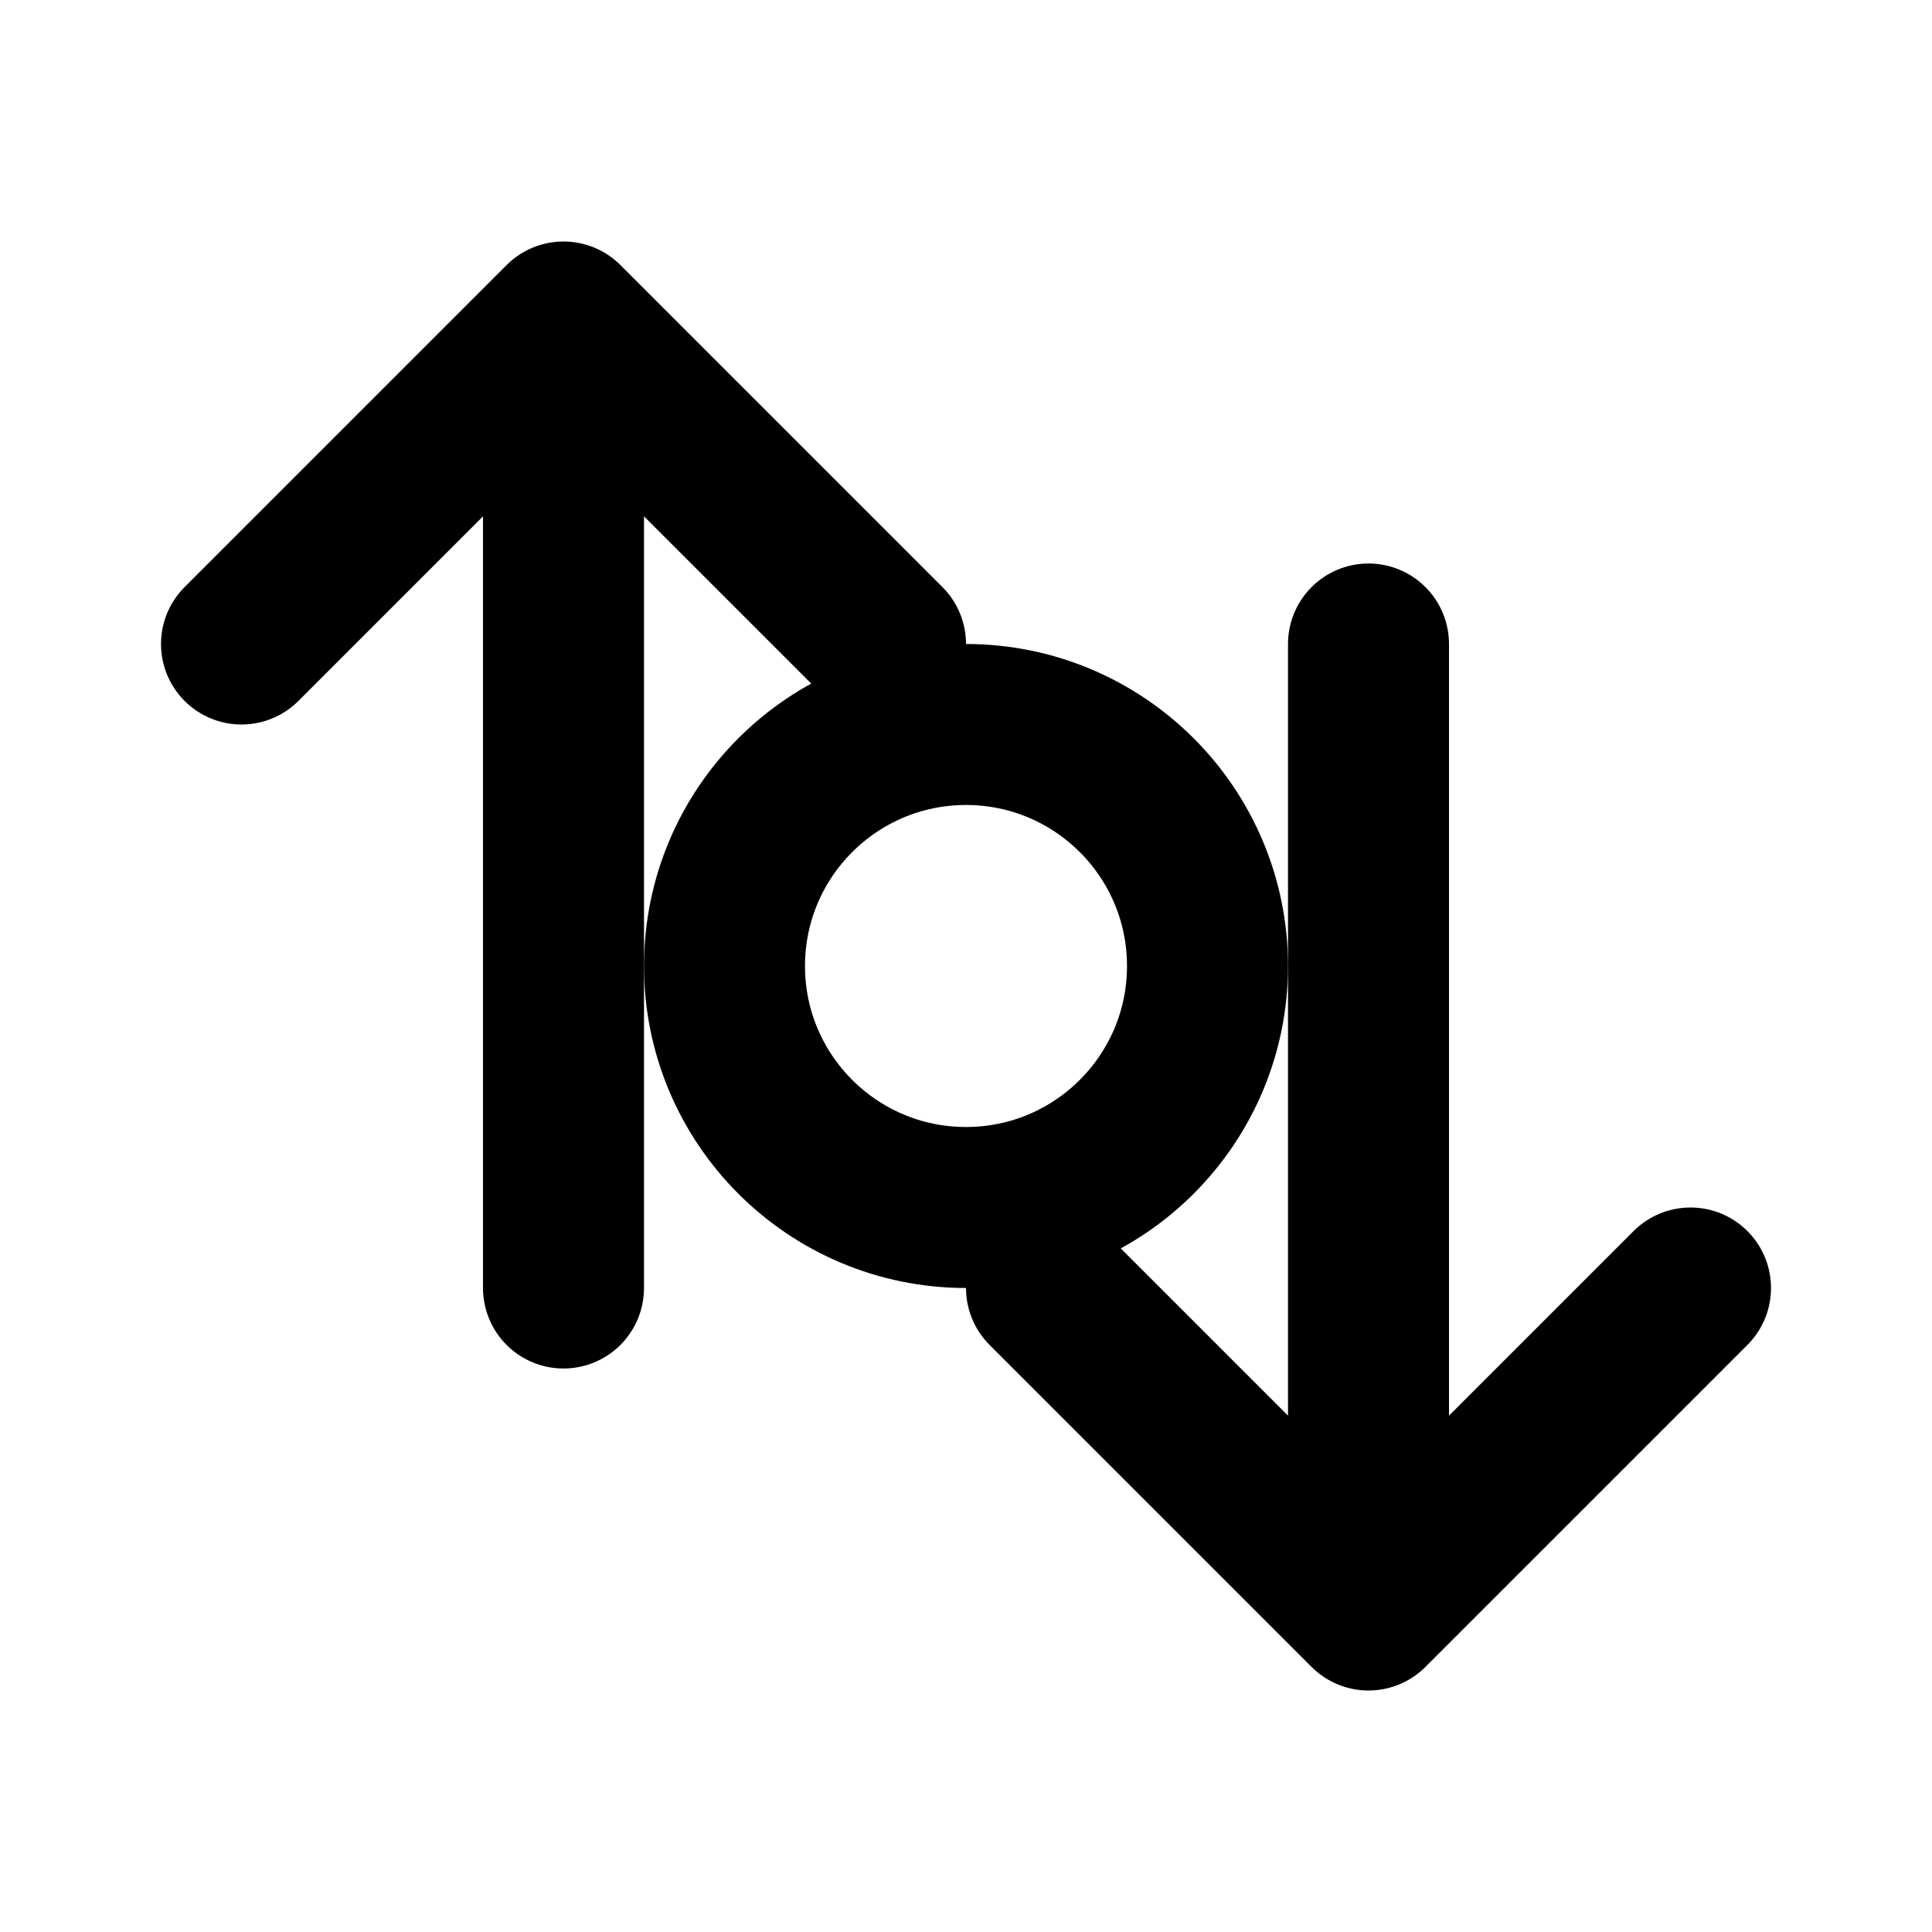
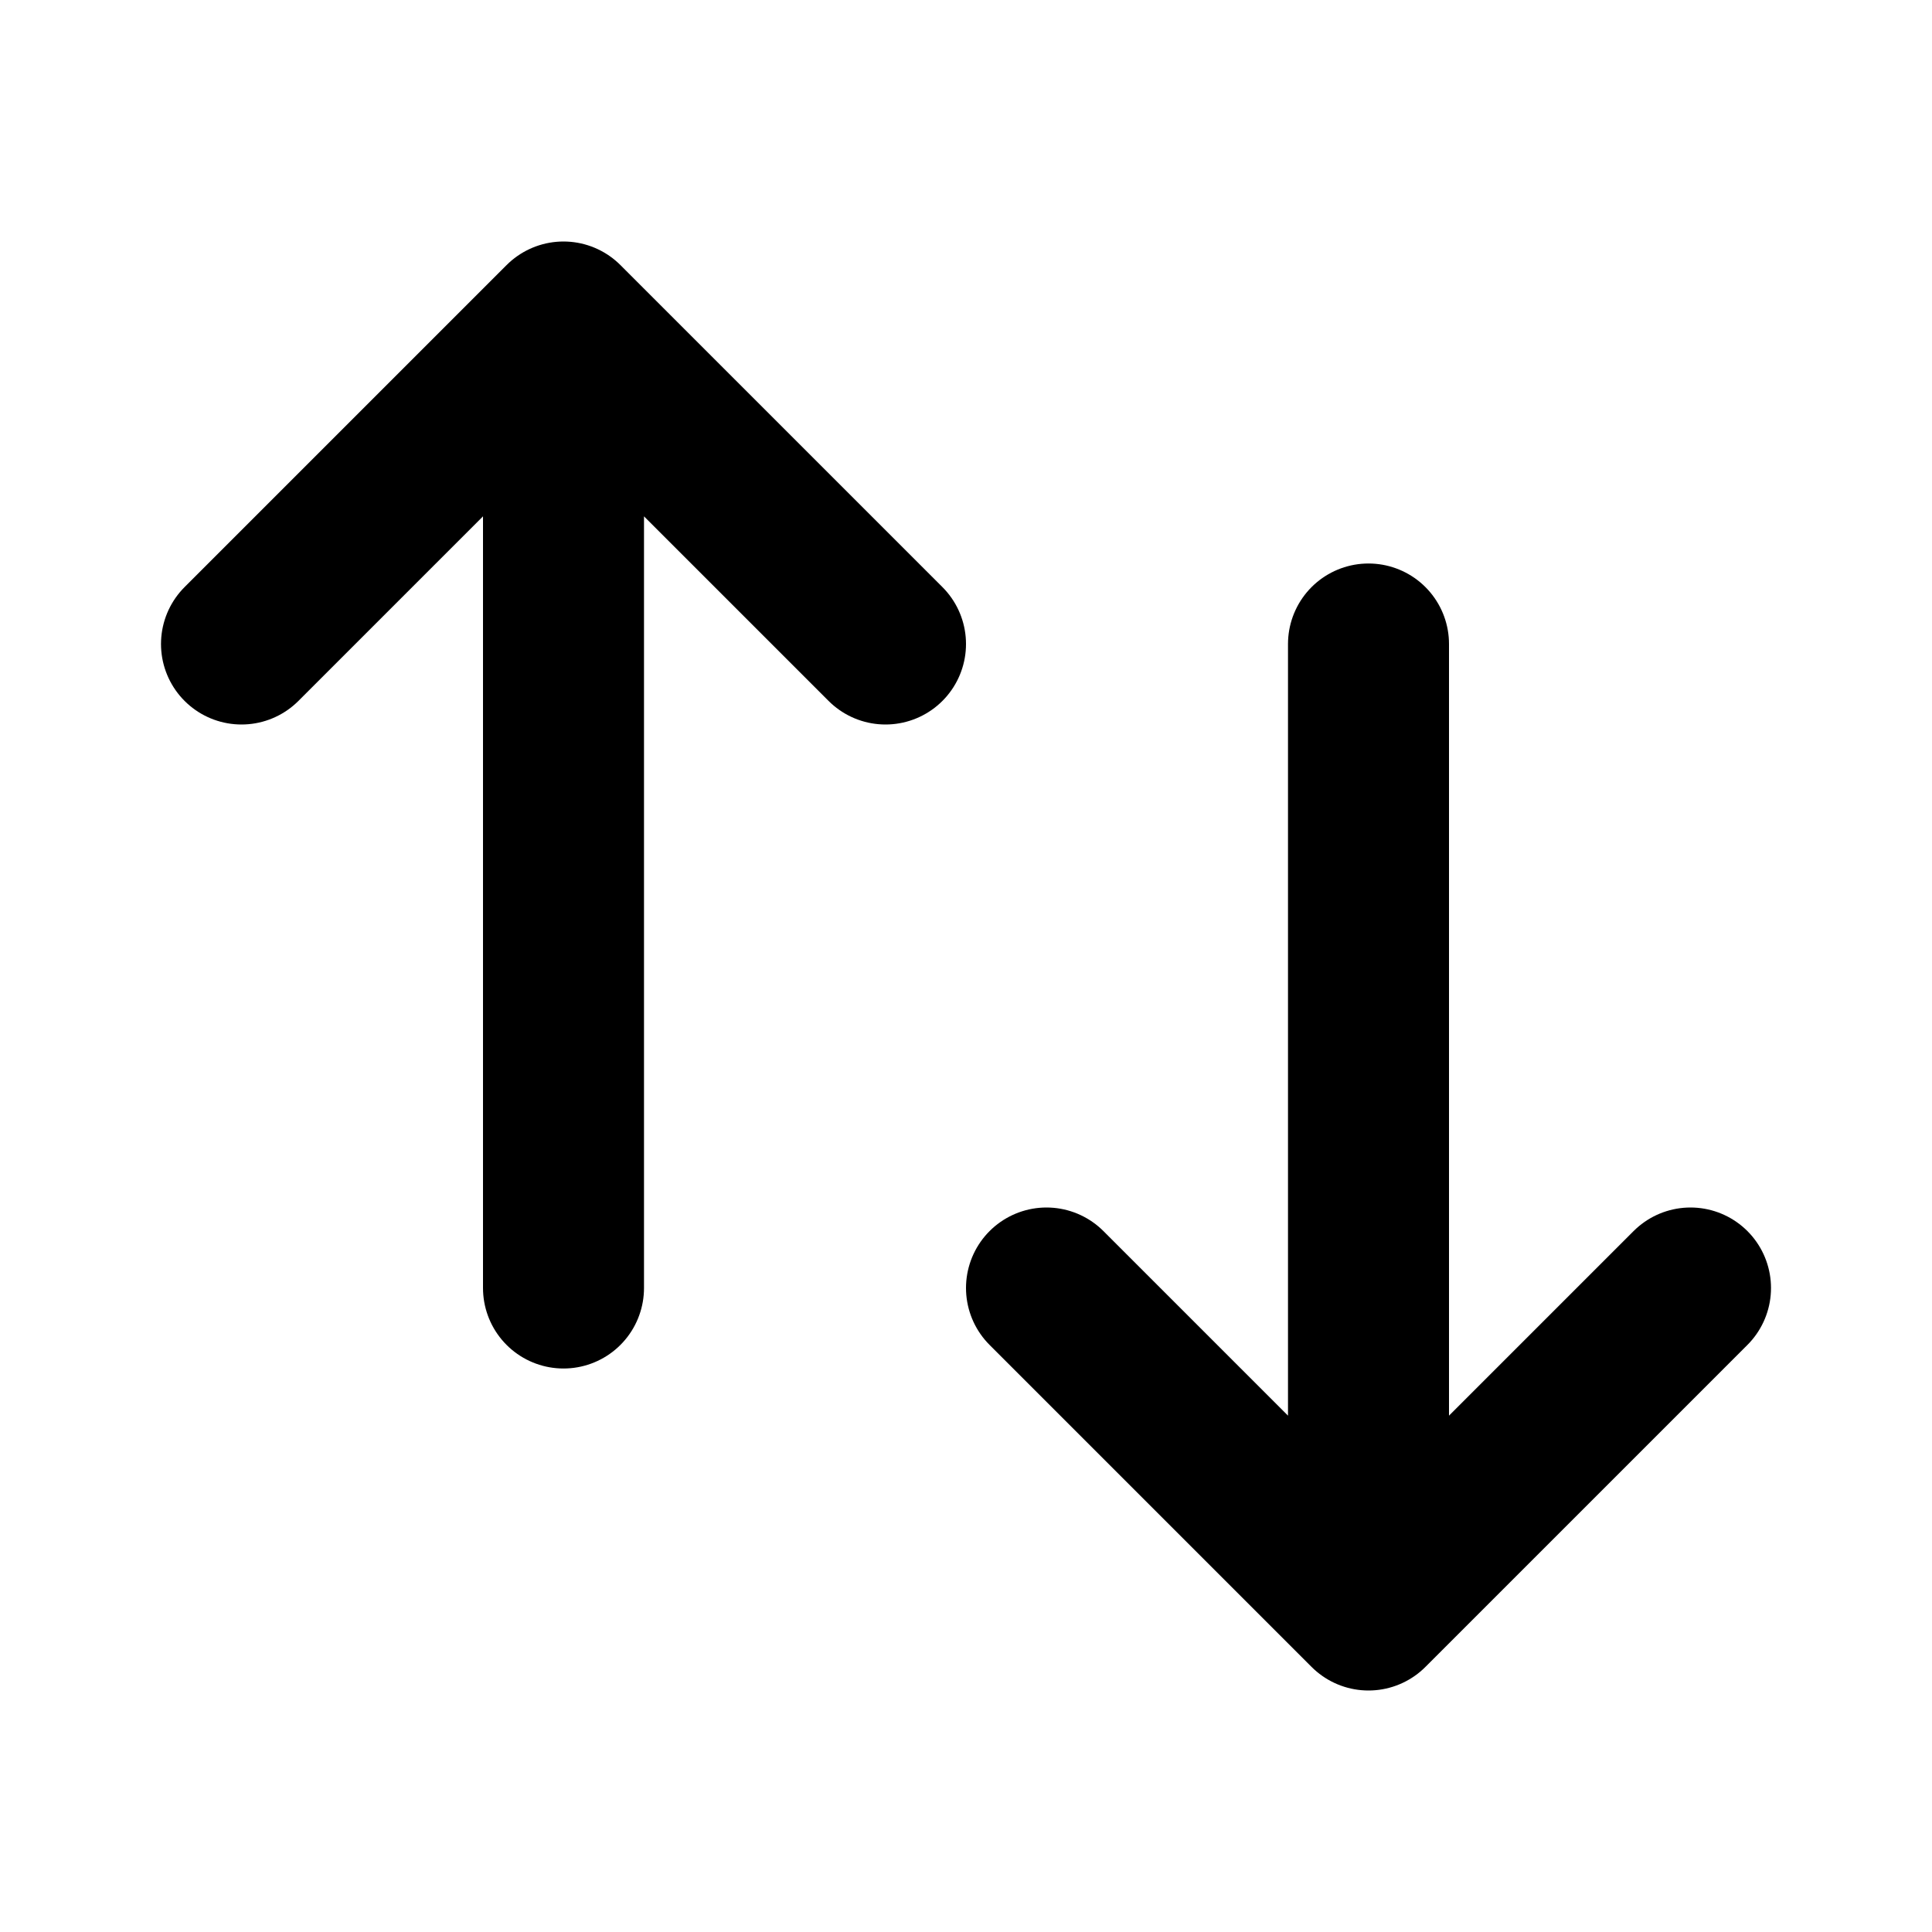
<svg xmlns="http://www.w3.org/2000/svg" viewBox="0 0 24 24" fill="none" stroke="currentColor" stroke-width="2" stroke-linecap="round" stroke-linejoin="round">
  <path d="M7 16V4M7 4L3 8M7 4L11 8M17 8v12M17 20l4-4M17 20l-4-4" />
-   <circle cx="12" cy="12" r="3" />
</svg>
